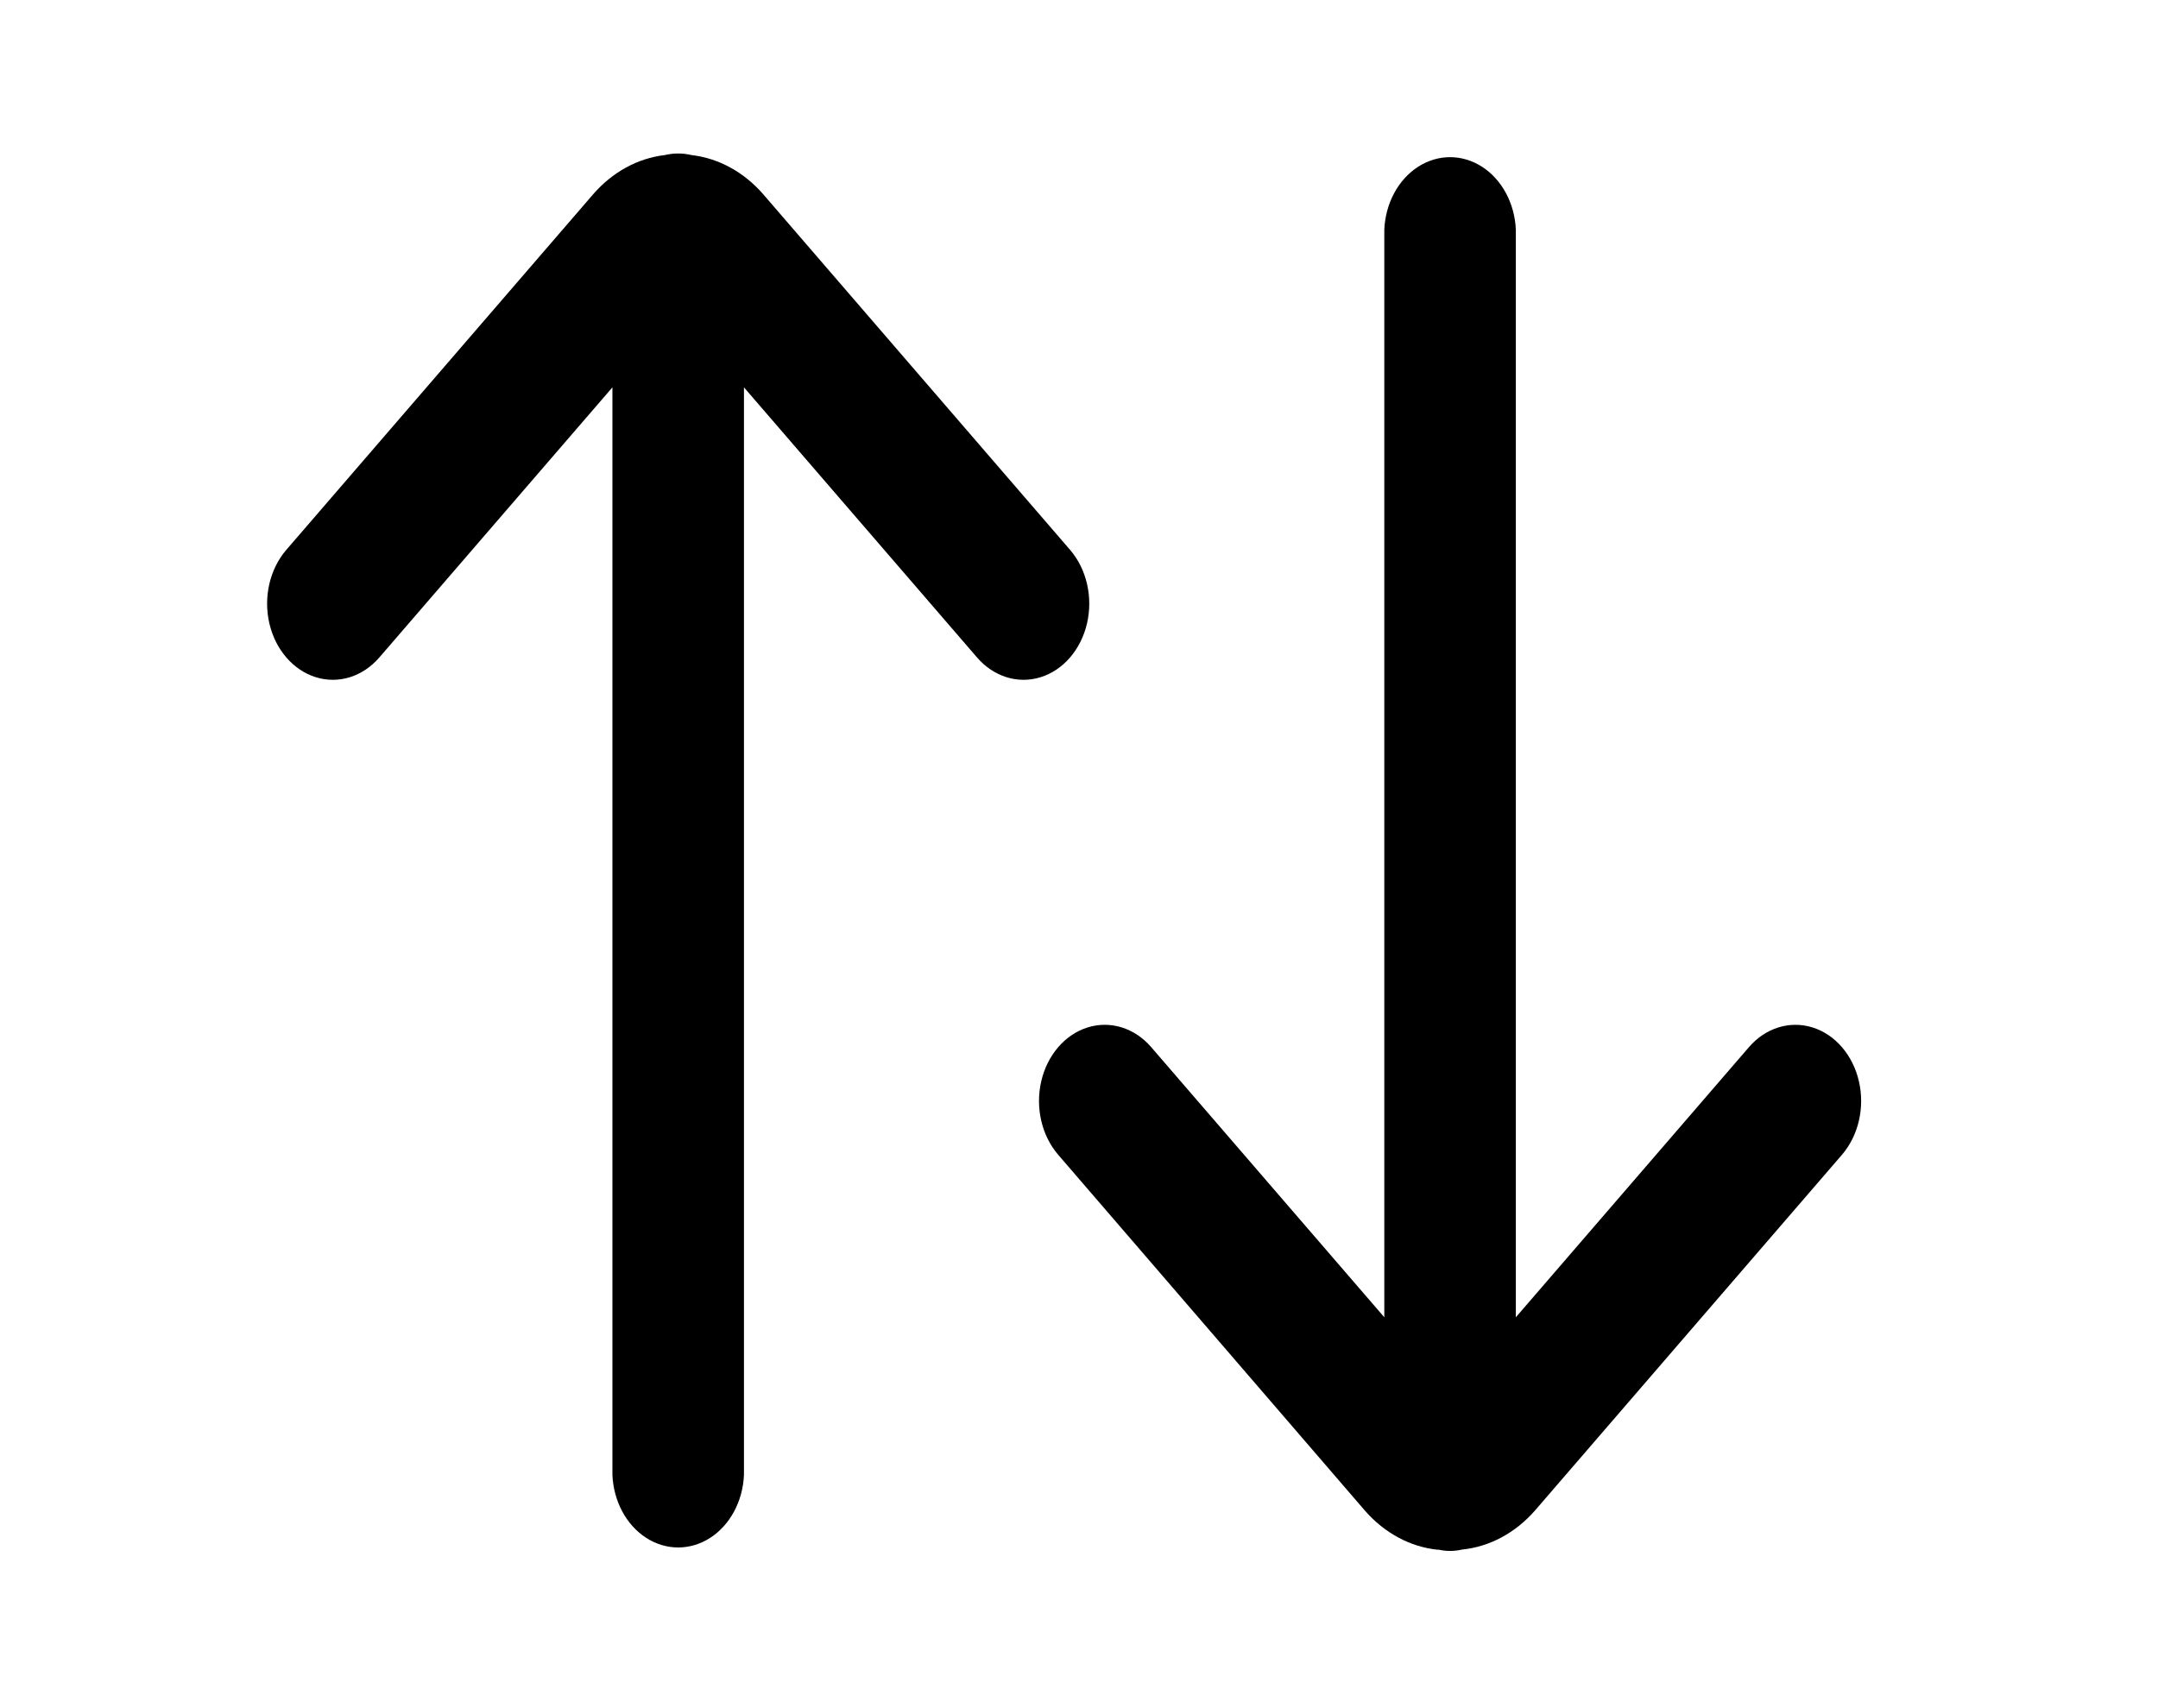
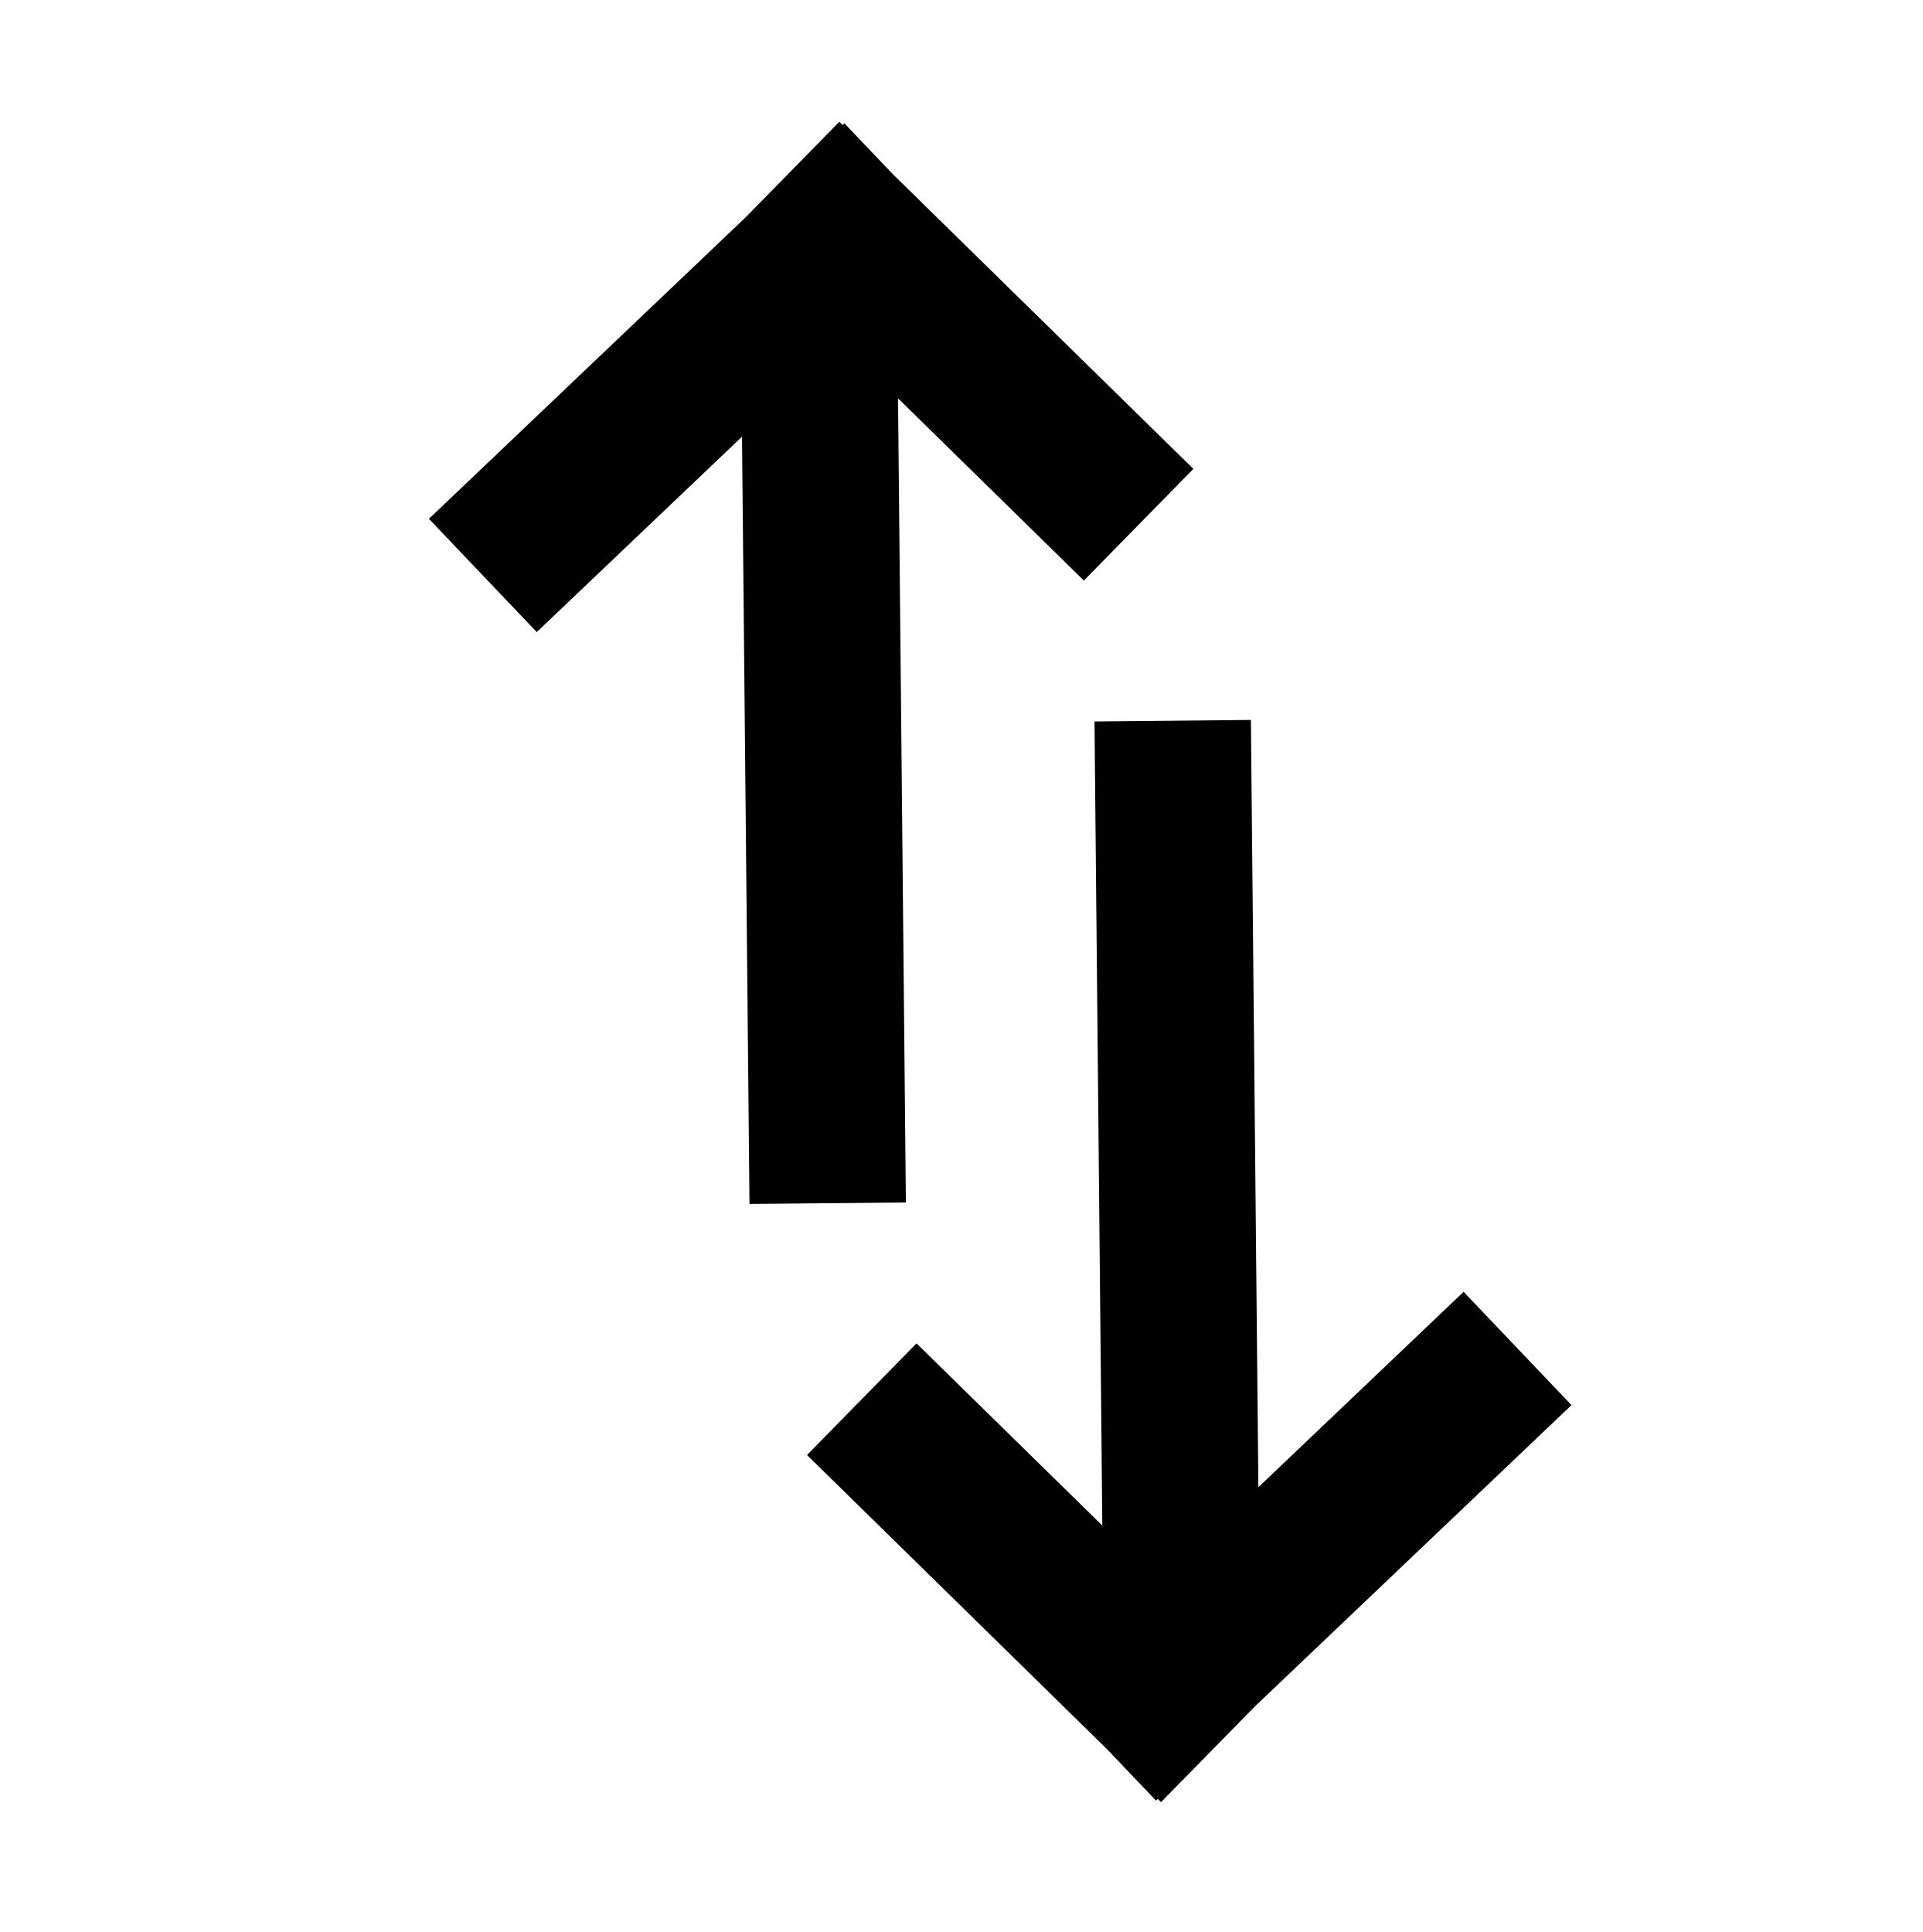
- <svg xmlns="http://www.w3.org/2000/svg" width="524.96pt" height="415.51pt" version="1.1" viewBox="0 0 524.96 415.51" id="svg22732">
-   <defs id="defs22736" />
-   <path style="stroke-width:0.76;stroke-dasharray:none" d="M 180.976,358.873 V 94.243 l 56.709,65.727 c 4.04,4.683 9.926,6.511 15.444,4.798 5.518,-1.713 9.826,-6.709 11.304,-13.105 1.478,-6.393 -0.099,-13.217 -4.137,-17.897 L 185.672,47.274 c -4.702,-5.415 -10.869,-8.787 -17.462,-9.548 -2.135,-0.508 -4.332,-0.508 -6.467,0 -6.594,0.761 -12.76,4.133 -17.459,9.548 L 69.659,133.766 c -4.037,4.68 -5.615,11.504 -4.137,17.897 1.478,6.396 5.789,11.392 11.304,13.105 5.518,1.713 11.403,-0.115 15.444,-4.798 L 148.979,94.243 V 358.873 c 0.281,6.402 3.389,12.185 8.226,15.294 4.834,3.11 10.711,3.11 15.548,0 4.834,-3.11 7.945,-8.892 8.223,-15.294 z" id="path13610" />
-   <path style="stroke-width:0.76" d="m 349.806,377.061 c -6.712,-0.674 -13.006,-4.053 -17.793,-9.548 L 257.431,280.972 c -4.037,-4.68 -5.615,-11.504 -4.137,-17.897 1.478,-6.396 5.786,-11.392 11.304,-13.106 5.518,-1.713 11.403,0.115 15.444,4.798 l 56.708,65.727 V 55.865 c 0.279,-6.402 3.389,-12.185 8.223,-15.294 4.837,-3.11 10.714,-3.11 15.548,0 4.837,3.11 7.945,8.892 8.226,15.294 V 320.495 l 56.708,-65.727 c 4.04,-4.683 9.926,-6.511 15.444,-4.798 5.516,1.713 9.826,6.709 11.304,13.106 1.478,6.393 -0.099,13.217 -4.137,17.897 l -74.623,86.492 c -4.785,5.495 -11.081,8.873 -17.79,9.548 -1.917,0.444 -3.888,0.444 -5.805,0 z" id="path22730" />
+ <svg xmlns="http://www.w3.org/2000/svg" id="Layer_1" data-name="Layer 1" viewBox="0 0 46.501 46.726">
+   <polygon points="28.858 11.34 21.588 4.21 20.419 2.983 20.377 3.023 20.297 2.945 18.029 5.258 10.372 12.548 12.98 15.287 17.943 10.561 18.124 29.118 21.906 29.082 21.716 9.634 26.21 14.041 28.858 11.34" />
+   <polygon points="30.345 41.271 38.001 33.983 35.393 31.243 30.43 35.969 30.249 17.412 26.467 17.449 26.656 36.896 22.163 32.49 19.515 35.19 26.784 42.319 27.954 43.548 27.996 43.507 28.076 43.585 30.345 41.271" />
</svg>
